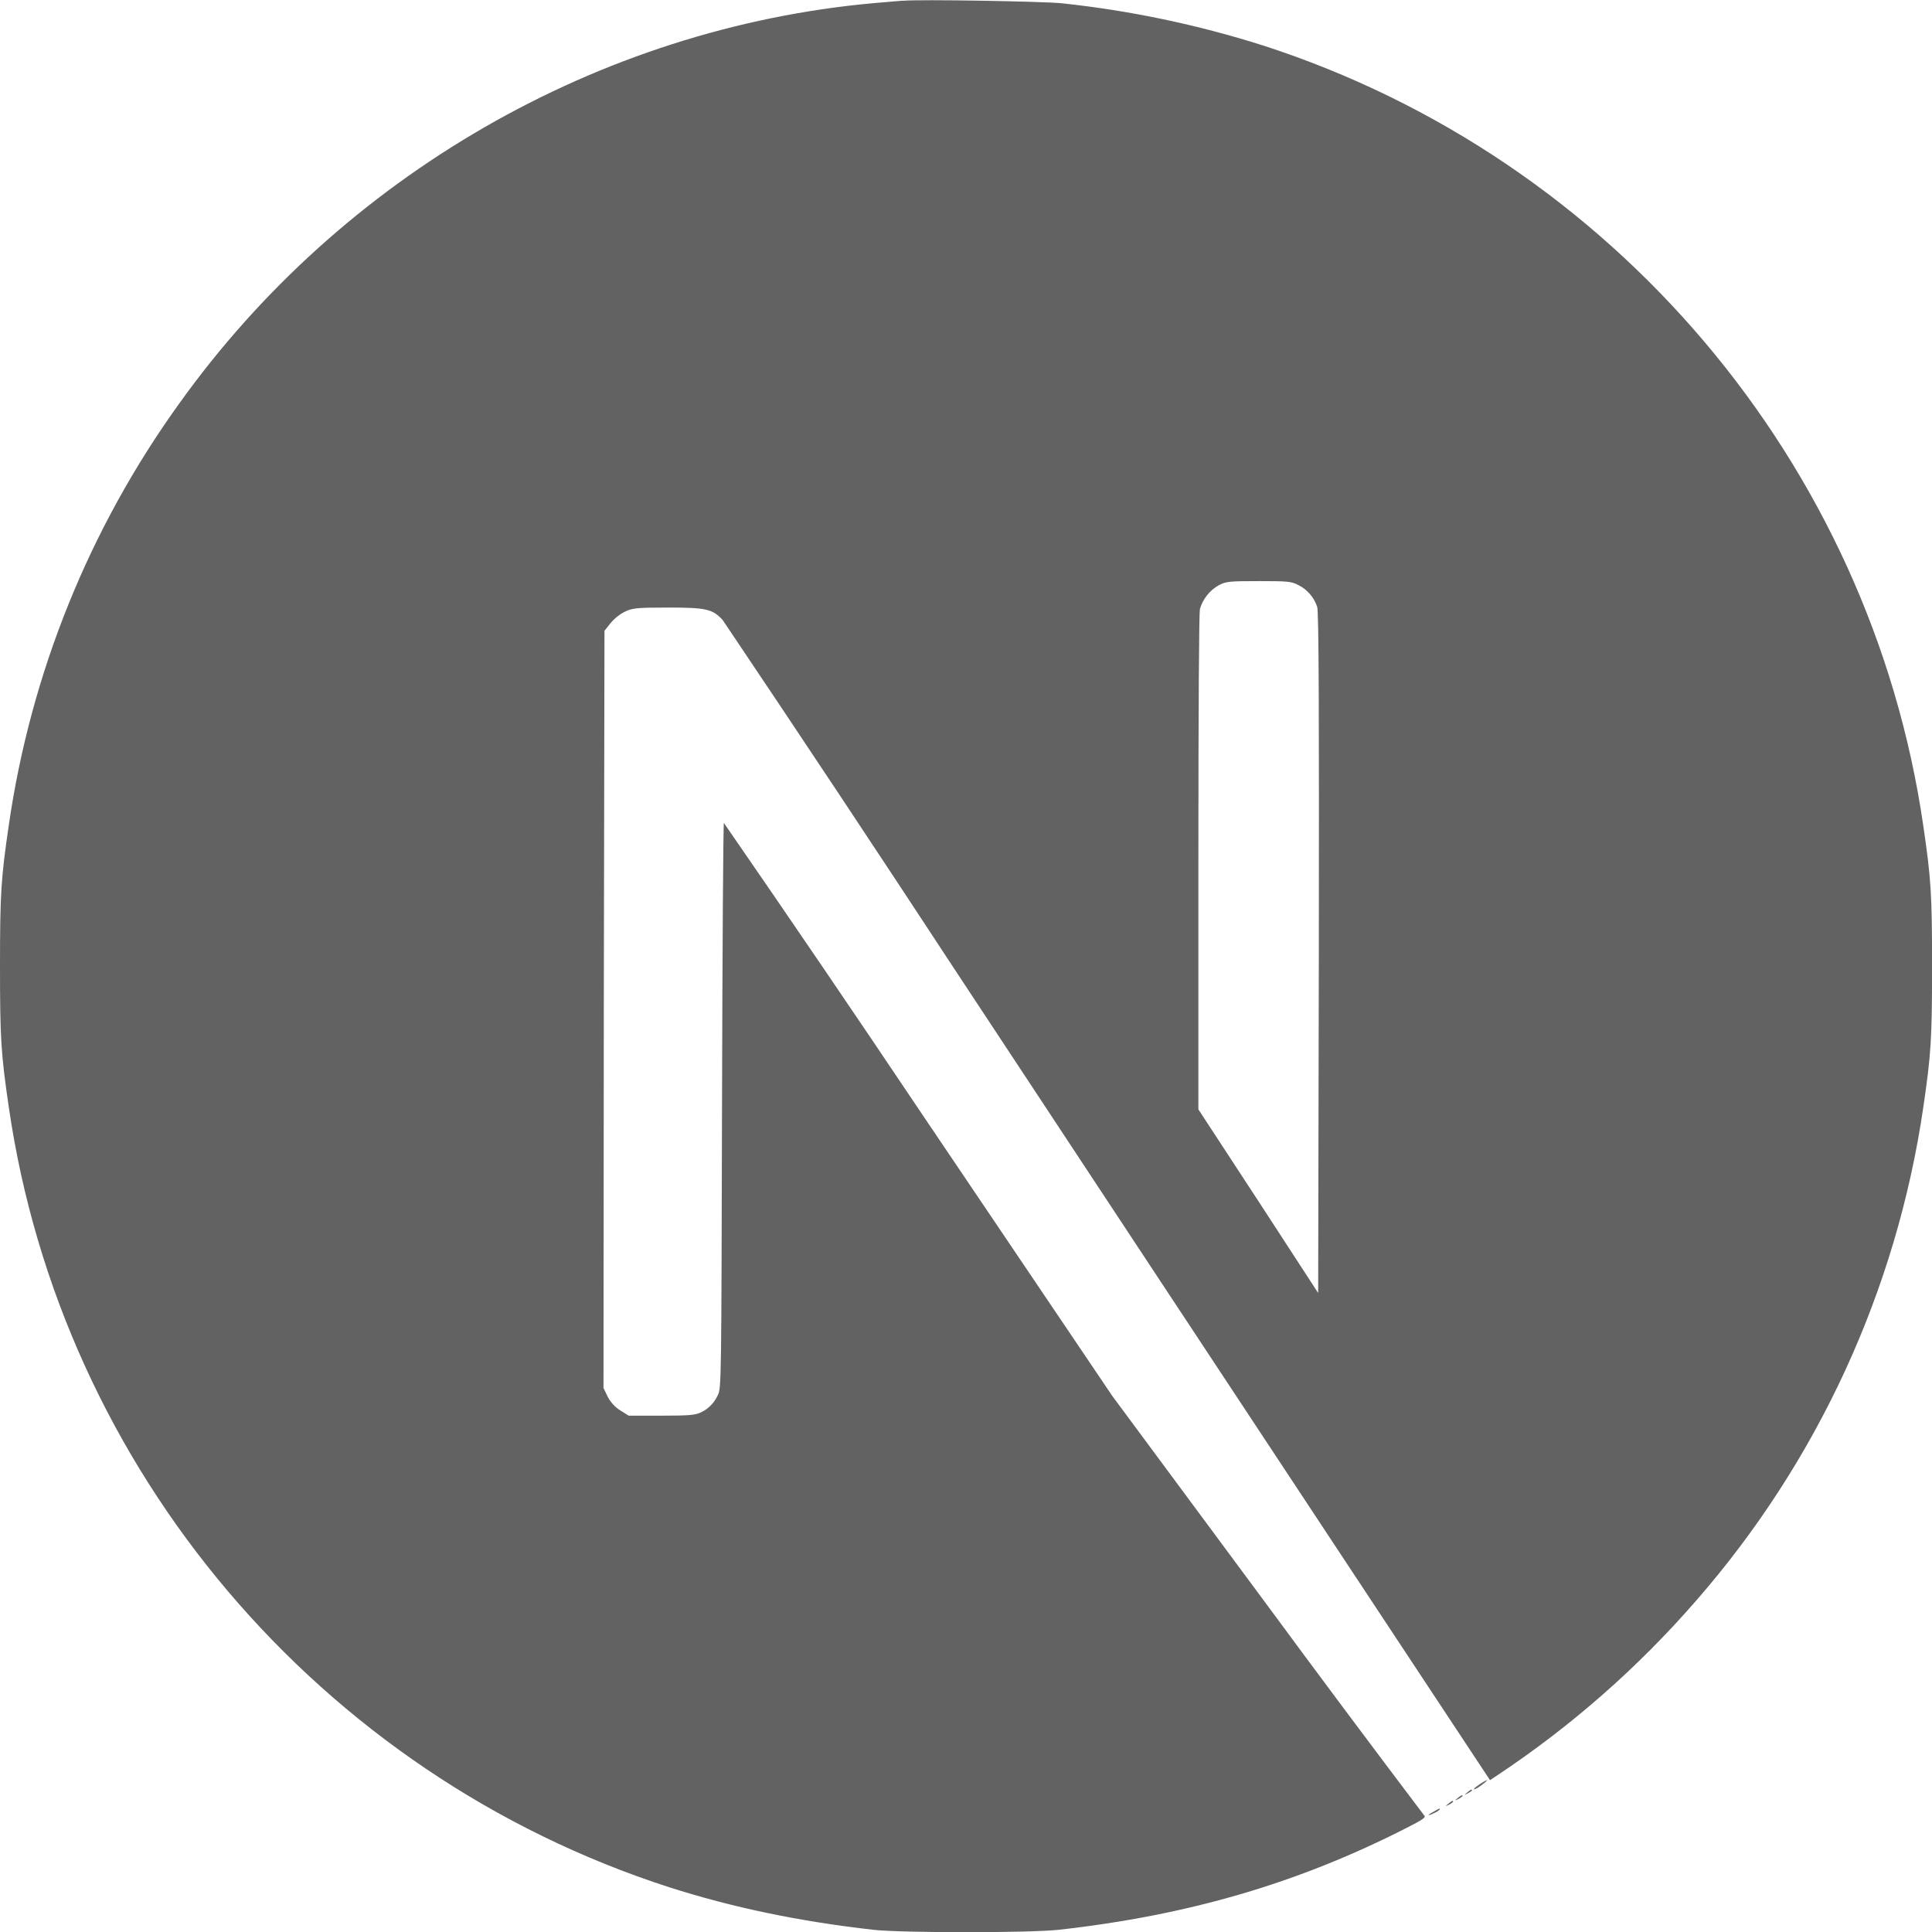
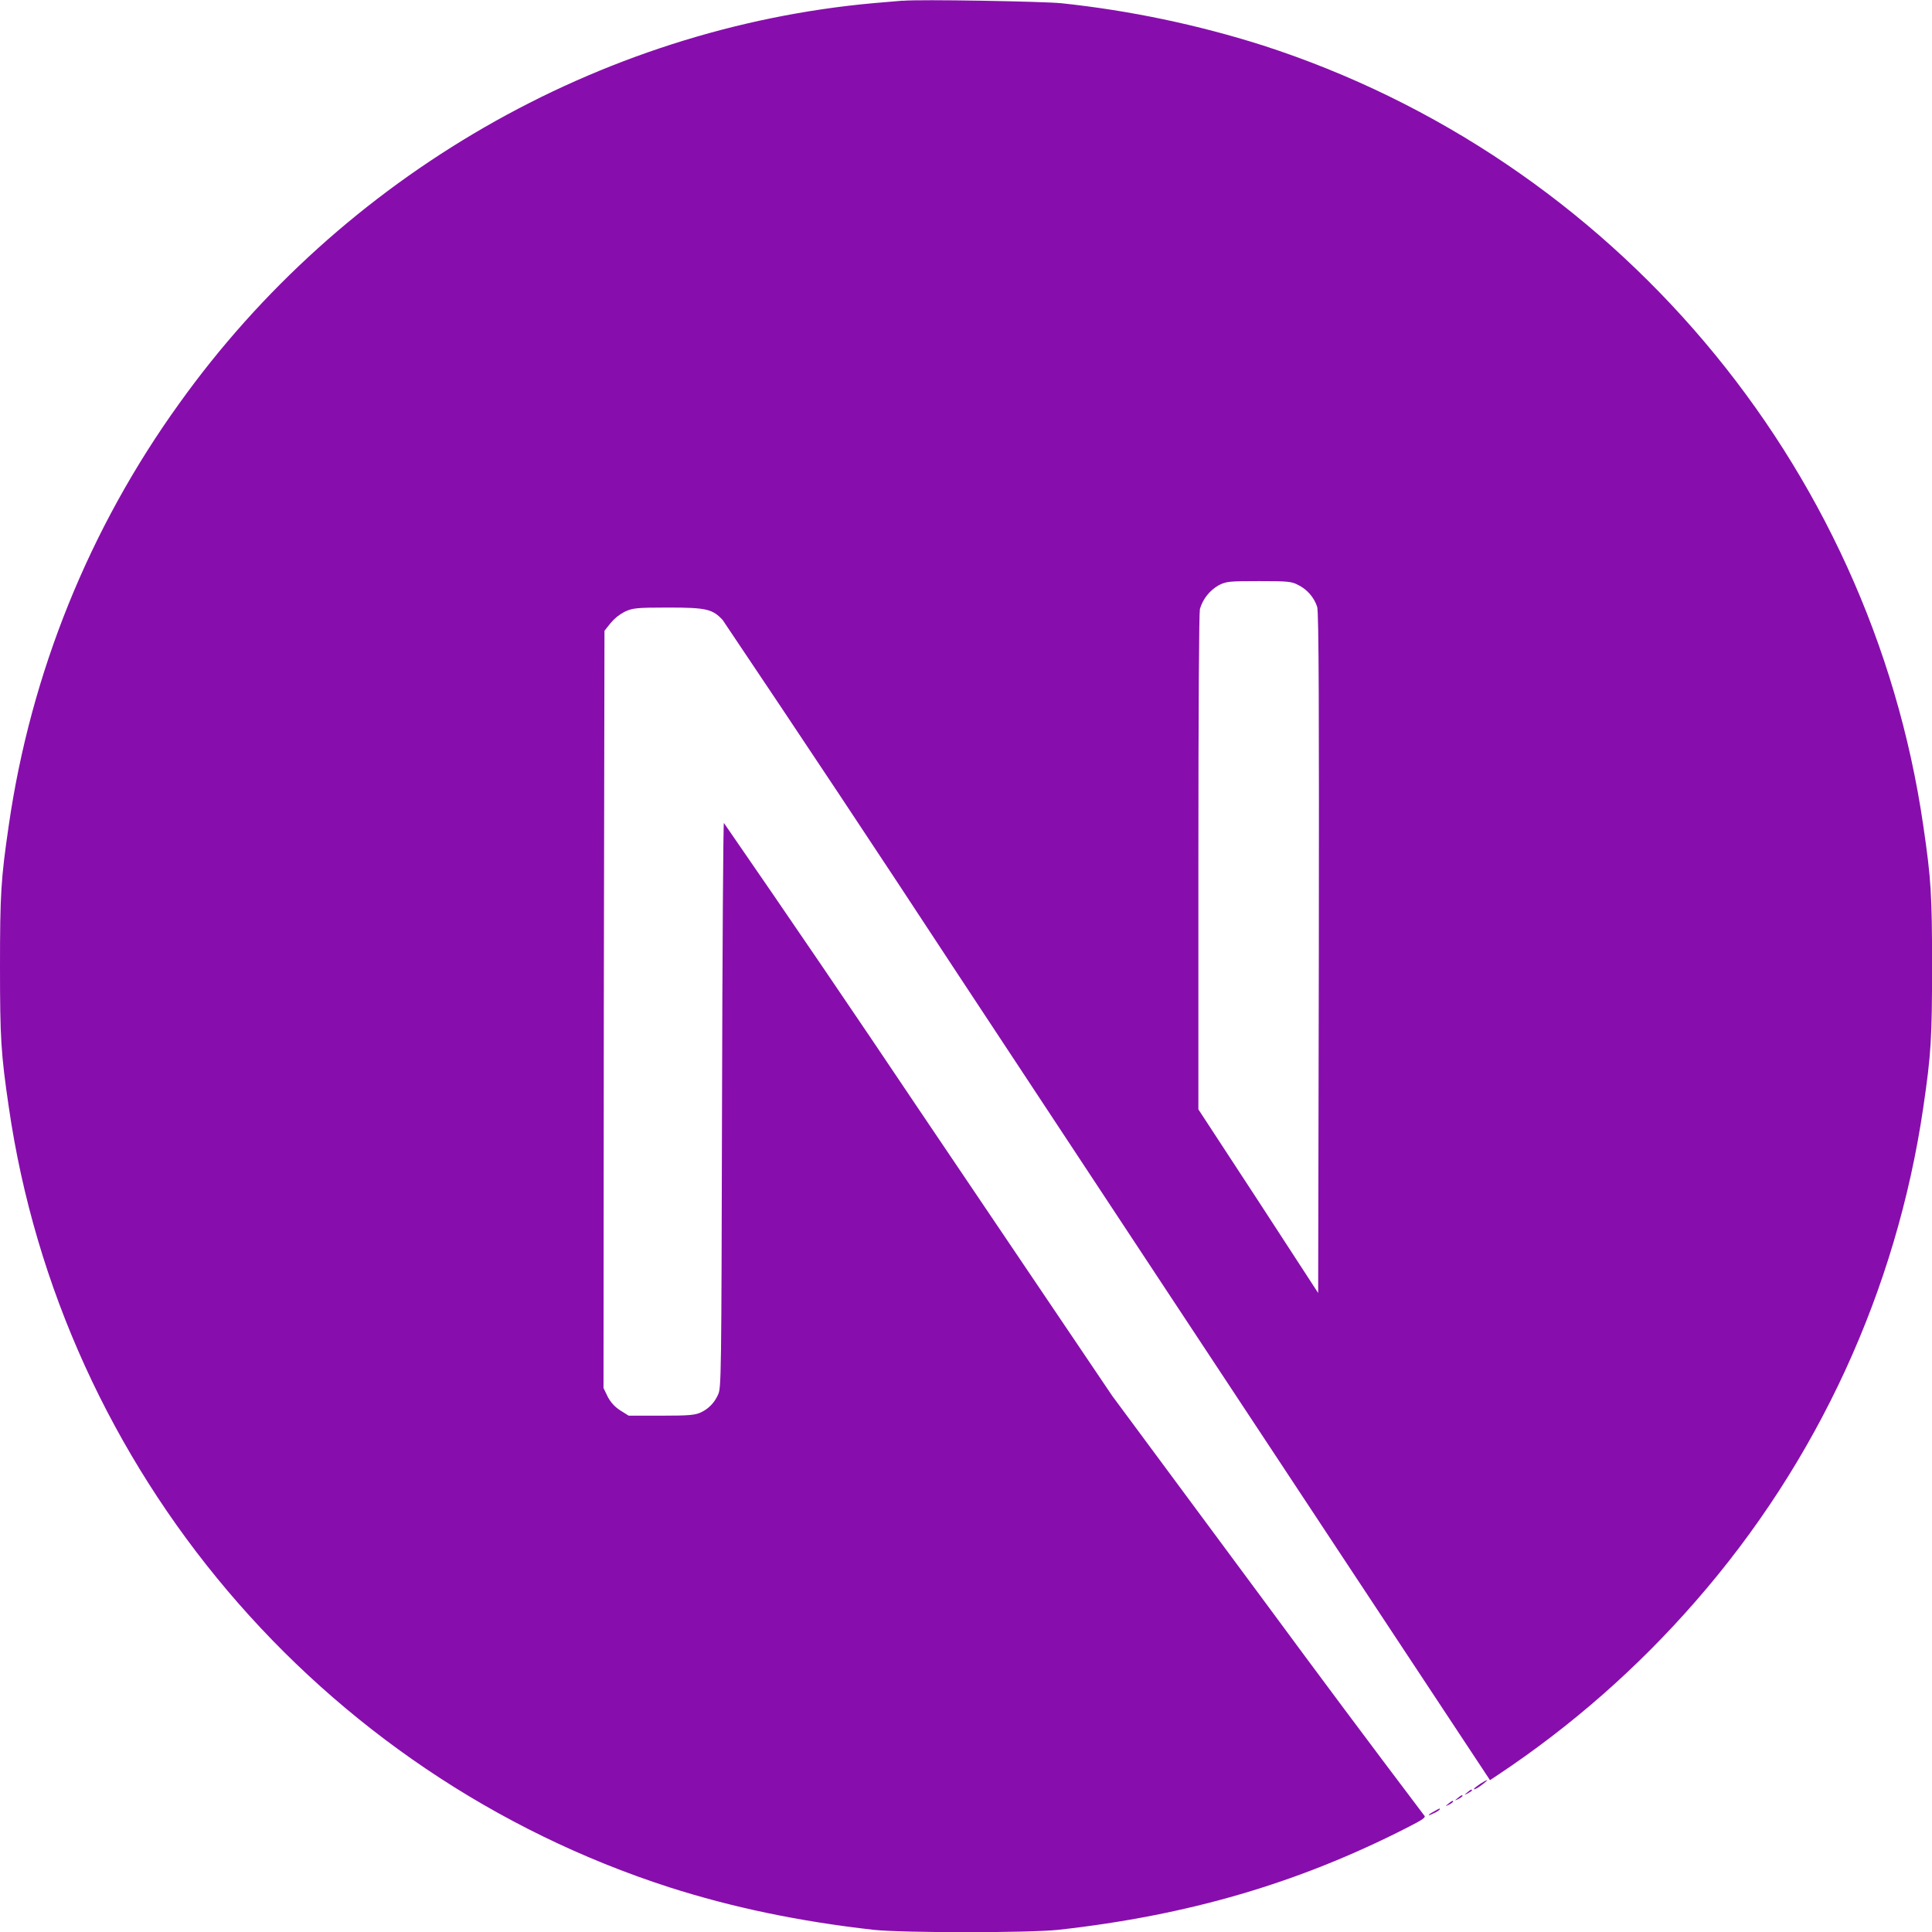
- <svg xmlns="http://www.w3.org/2000/svg" width="32" height="32" preserveAspectRatio="xMidYMid meet" viewBox="0 0 32 32" style="-ms-transform: rotate(360deg); -webkit-transform: rotate(360deg); transform: rotate(360deg);">
-   <path d="M23.749 30.005c-.119.063-.109.083.005.025a.31.31 0 0 0 .095-.061c0-.021 0-.021-.1.036zm.24-.13c-.057.047-.057.047.011.016a.249.249 0 0 0 .068-.047c0-.027-.016-.021-.079.031zm.156-.094c-.057.047-.057.047.011.016a.246.246 0 0 0 .068-.048c0-.025-.016-.02-.079.032zm.158-.093c-.057.047-.057.047.009.015c.037-.02.068-.041.068-.047c0-.025-.016-.02-.077.032zm.213-.141c-.109.073-.147.12-.047.068c.067-.041.181-.131.161-.131c-.043.016-.079.043-.115.063zM14.953.011c-.073.005-.292.025-.484.041c-4.548.412-8.803 2.86-11.5 6.631a15.828 15.828 0 0 0-2.824 6.989c-.129.88-.145 1.14-.145 2.333c0 1.192.016 1.448.145 2.328c.871 6.011 5.147 11.057 10.943 12.927c1.043.333 2.136.563 3.381.704c.484.052 2.577.052 3.061 0c2.152-.24 3.969-.771 5.767-1.688c.276-.14.328-.177.291-.208a340.89 340.89 0 0 1-2.609-3.495l-2.557-3.453l-3.203-4.745a416.396 416.396 0 0 0-3.229-4.744c-.011 0-.025 2.109-.031 4.681c-.011 4.505-.011 4.688-.068 4.792a.572.572 0 0 1-.276.287c-.099.047-.188.057-.661.057h-.541l-.141-.088a.595.595 0 0 1-.208-.229l-.068-.141l.005-6.271l.011-6.271l.099-.125a.753.753 0 0 1 .229-.187c.131-.063.183-.073.724-.073c.635 0 .74.025.907.208a602.855 602.855 0 0 1 3.859 5.812c2.079 3.152 4.917 7.453 6.312 9.563l2.537 3.839l.125-.083a16.346 16.346 0 0 0 3.285-2.885a15.935 15.935 0 0 0 3.767-8.177c.129-.88.145-1.141.145-2.333c0-1.193-.016-1.448-.145-2.328C30.985 7.668 26.709 2.622 20.913.751a16.983 16.983 0 0 0-3.328-.697c-.303-.031-2.371-.068-2.631-.041zM21.5 9.688a.623.623 0 0 1 .317.364c.027.084.032 1.823.027 5.74l-.011 5.624l-.989-1.52l-.995-1.521v-4.083c0-2.647.011-4.131.025-4.204a.67.67 0 0 1 .313-.395c.124-.063.172-.068.667-.068c.463 0 .541.005.645.063z" fill="#626262" />
-   <rect x="0" y="0" width="32" height="32" fill="rgba(0, 0, 0, 0)" />
+ <svg xmlns="http://www.w3.org/2000/svg" width="65" height="65" preserveAspectRatio="xMidYMid meet" viewBox="0 0 32 32" style="-ms-transform: rotate(360deg); -webkit-transform: rotate(360deg); transform: rotate(360deg);">
+   <path d="M23.749 30.005c-.119.063-.109.083.005.025a.31.31 0 0 0 .095-.061c0-.021 0-.021-.1.036zm.24-.13c-.057.047-.057.047.011.016a.249.249 0 0 0 .068-.047c0-.027-.016-.021-.079.031zm.156-.094c-.057.047-.057.047.011.016a.246.246 0 0 0 .068-.048c0-.025-.016-.02-.079.032zm.158-.093c-.057.047-.057.047.009.015c.037-.02.068-.041.068-.047c0-.025-.016-.02-.077.032zm.213-.141c-.109.073-.147.12-.047.068c.067-.041.181-.131.161-.131c-.043.016-.079.043-.115.063zM14.953.011c-.073.005-.292.025-.484.041c-4.548.412-8.803 2.86-11.5 6.631a15.828 15.828 0 0 0-2.824 6.989c-.129.88-.145 1.14-.145 2.333c0 1.192.016 1.448.145 2.328c.871 6.011 5.147 11.057 10.943 12.927c1.043.333 2.136.563 3.381.704c.484.052 2.577.052 3.061 0c2.152-.24 3.969-.771 5.767-1.688c.276-.14.328-.177.291-.208a340.89 340.89 0 0 1-2.609-3.495l-2.557-3.453l-3.203-4.745a416.396 416.396 0 0 0-3.229-4.744c-.011 0-.025 2.109-.031 4.681c-.011 4.505-.011 4.688-.068 4.792a.572.572 0 0 1-.276.287c-.099.047-.188.057-.661.057h-.541l-.141-.088a.595.595 0 0 1-.208-.229l-.068-.141l.005-6.271l.011-6.271l.099-.125a.753.753 0 0 1 .229-.187c.131-.063.183-.073.724-.073c.635 0 .74.025.907.208a602.855 602.855 0 0 1 3.859 5.812c2.079 3.152 4.917 7.453 6.312 9.563l2.537 3.839l.125-.083a16.346 16.346 0 0 0 3.285-2.885a15.935 15.935 0 0 0 3.767-8.177c.129-.88.145-1.141.145-2.333c0-1.193-.016-1.448-.145-2.328C30.985 7.668 26.709 2.622 20.913.751a16.983 16.983 0 0 0-3.328-.697c-.303-.031-2.371-.068-2.631-.041zM21.5 9.688a.623.623 0 0 1 .317.364c.027.084.032 1.823.027 5.74l-.011 5.624l-.989-1.52l-.995-1.521v-4.083c0-2.647.011-4.131.025-4.204a.67.67 0 0 1 .313-.395c.124-.063.172-.068.667-.068c.463 0 .541.005.645.063z" fill="#870eac" />
+   <rect x="0" y="0" width="65" height="65" fill="rgba(0, 0, 0, 0)" />
</svg>
